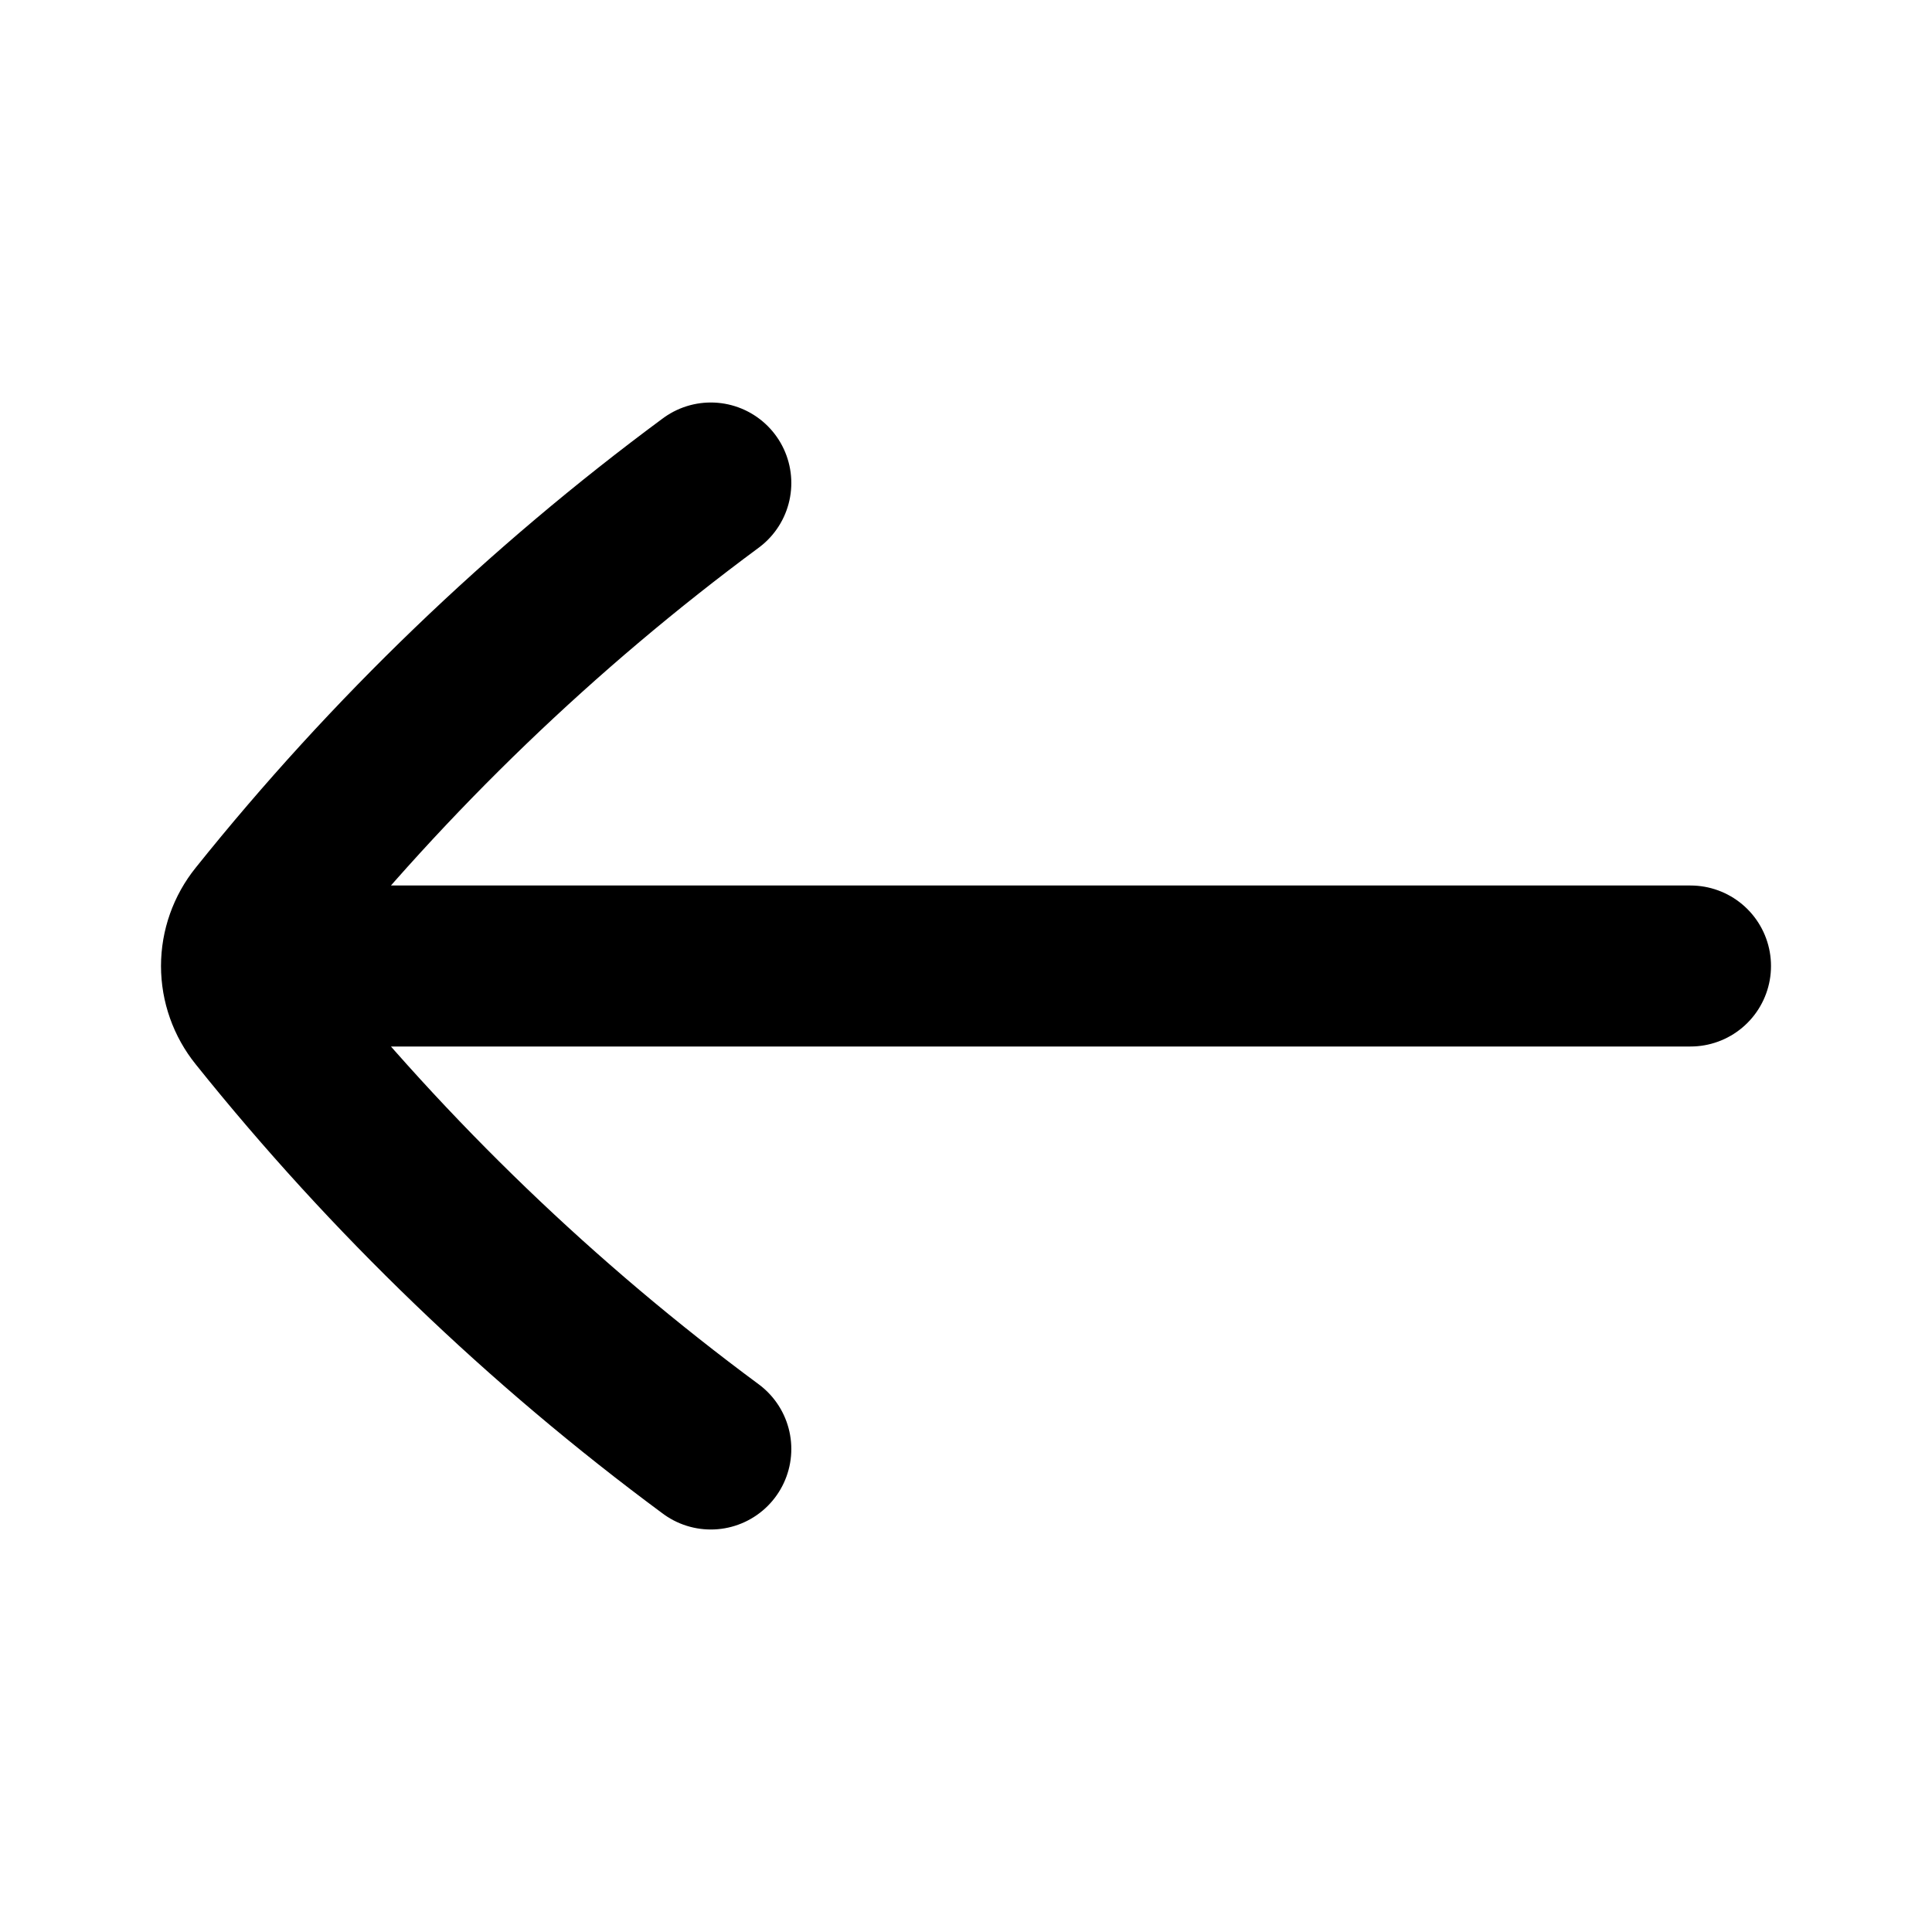
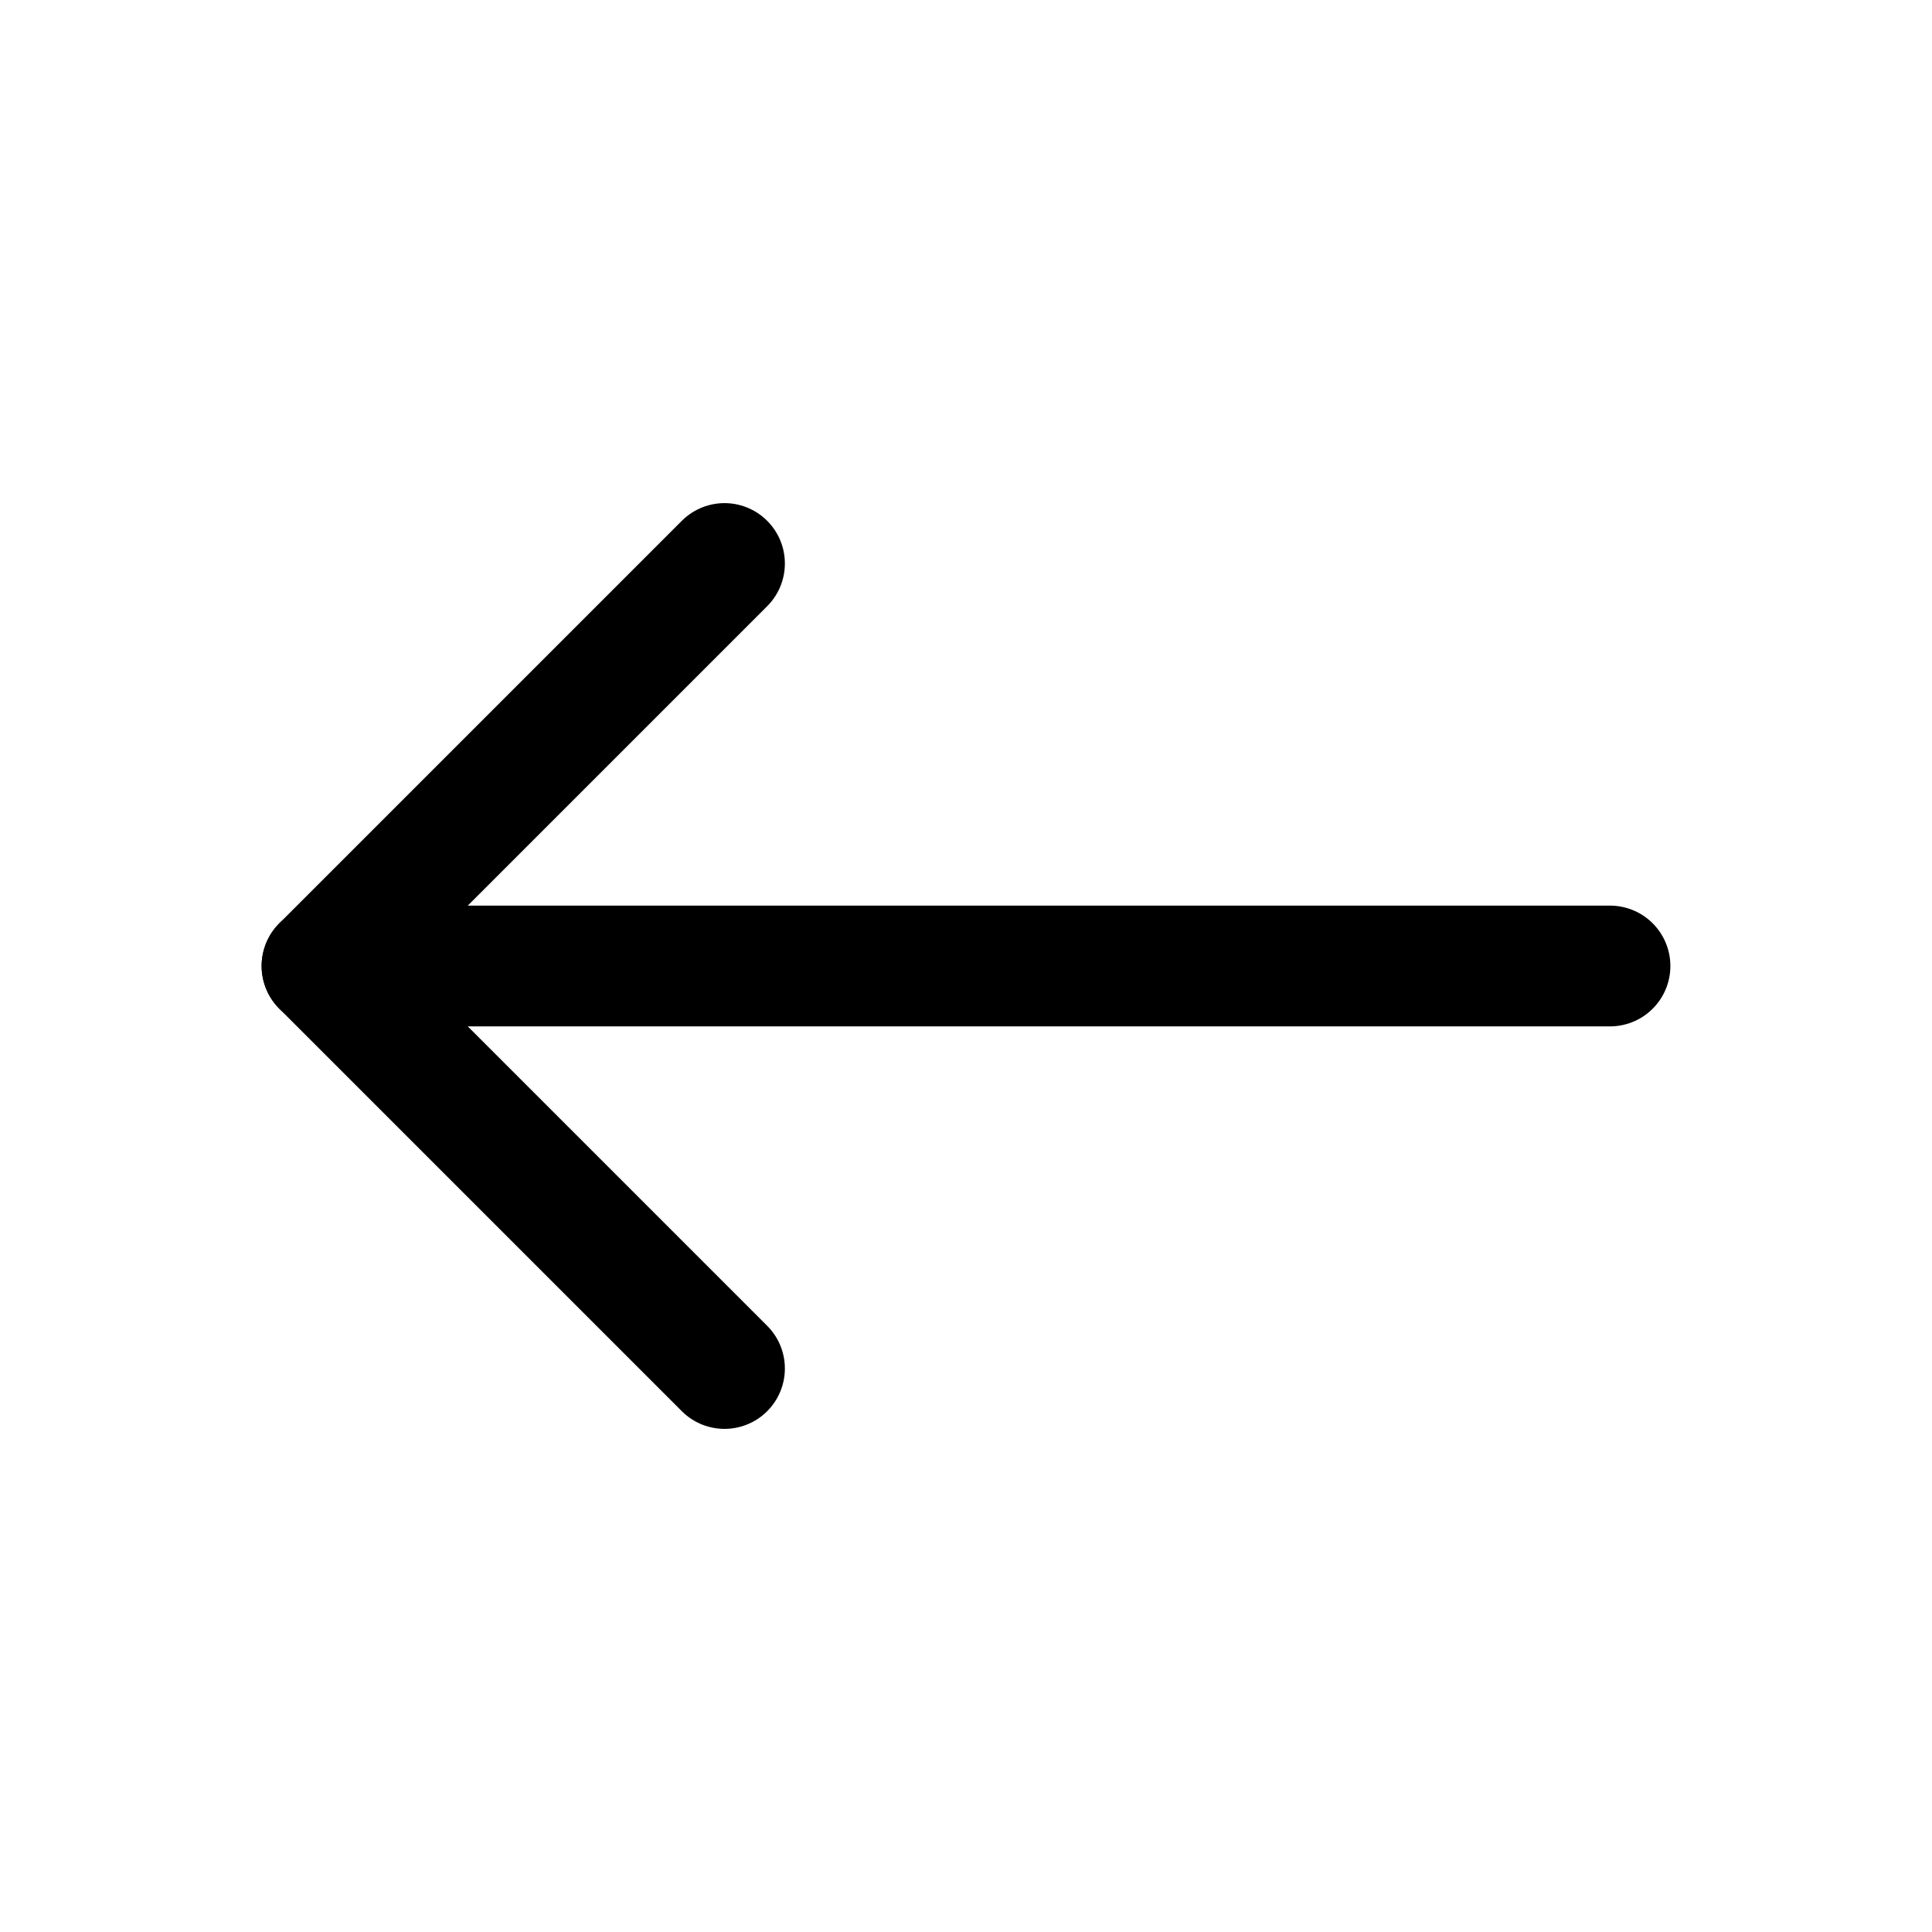
- <svg width="24" height="24" fill="none" viewBox="0 0 24 24">
-   <path stroke="currentColor" stroke-linecap="round" stroke-linejoin="round" stroke-width="2" d="M8.83 6a30.23 30.23 0 0 0-5.62 5.406A.949.949 0 0 0 3 12m5.83 6a30.233 30.233 0 0 1-5.62-5.406A.949.949 0 0 1 3 12m0 0h18" />
+ <svg xmlns="http://www.w3.org/2000/svg" width="24" height="24" viewBox="0 0 24 24" fill="none">
+   <path d="M9 17L4 12L9 7" stroke="currentColor" stroke-width="1.5" stroke-linecap="round" stroke-linejoin="round" />
+   <path d="M4 12H20" stroke="currentColor" stroke-width="1.5" stroke-linecap="round" stroke-linejoin="round" />
</svg>
